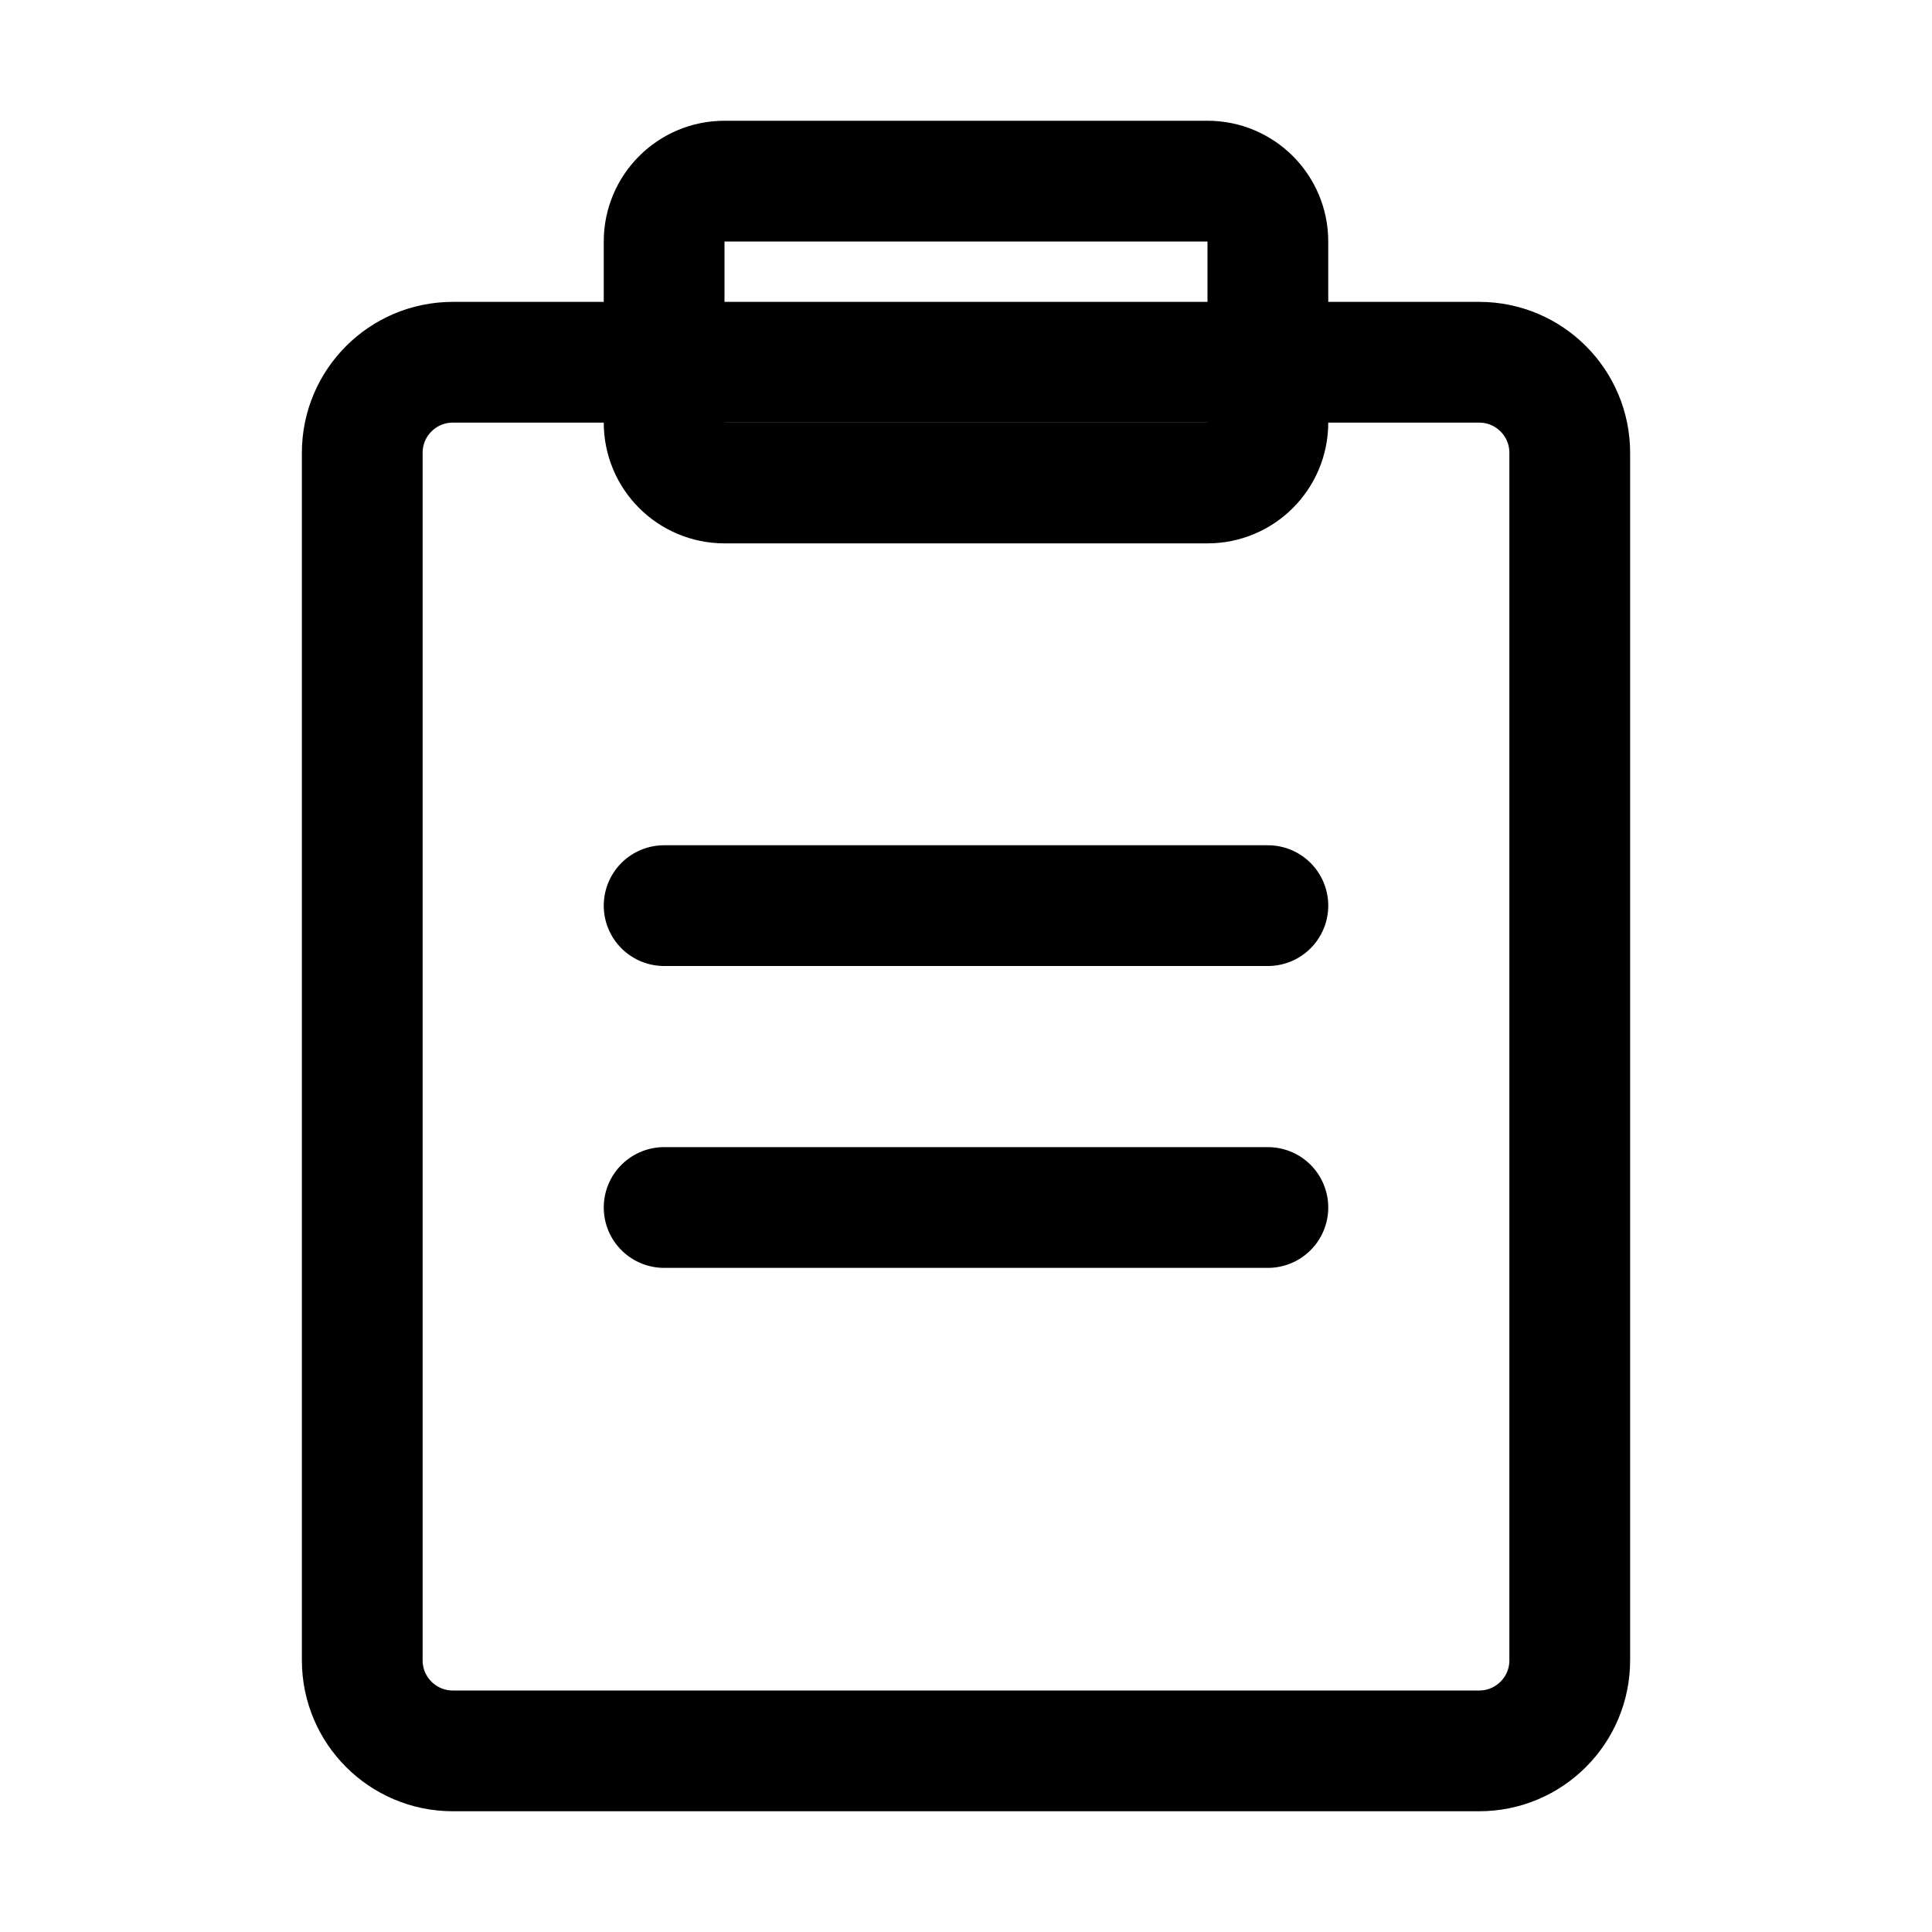
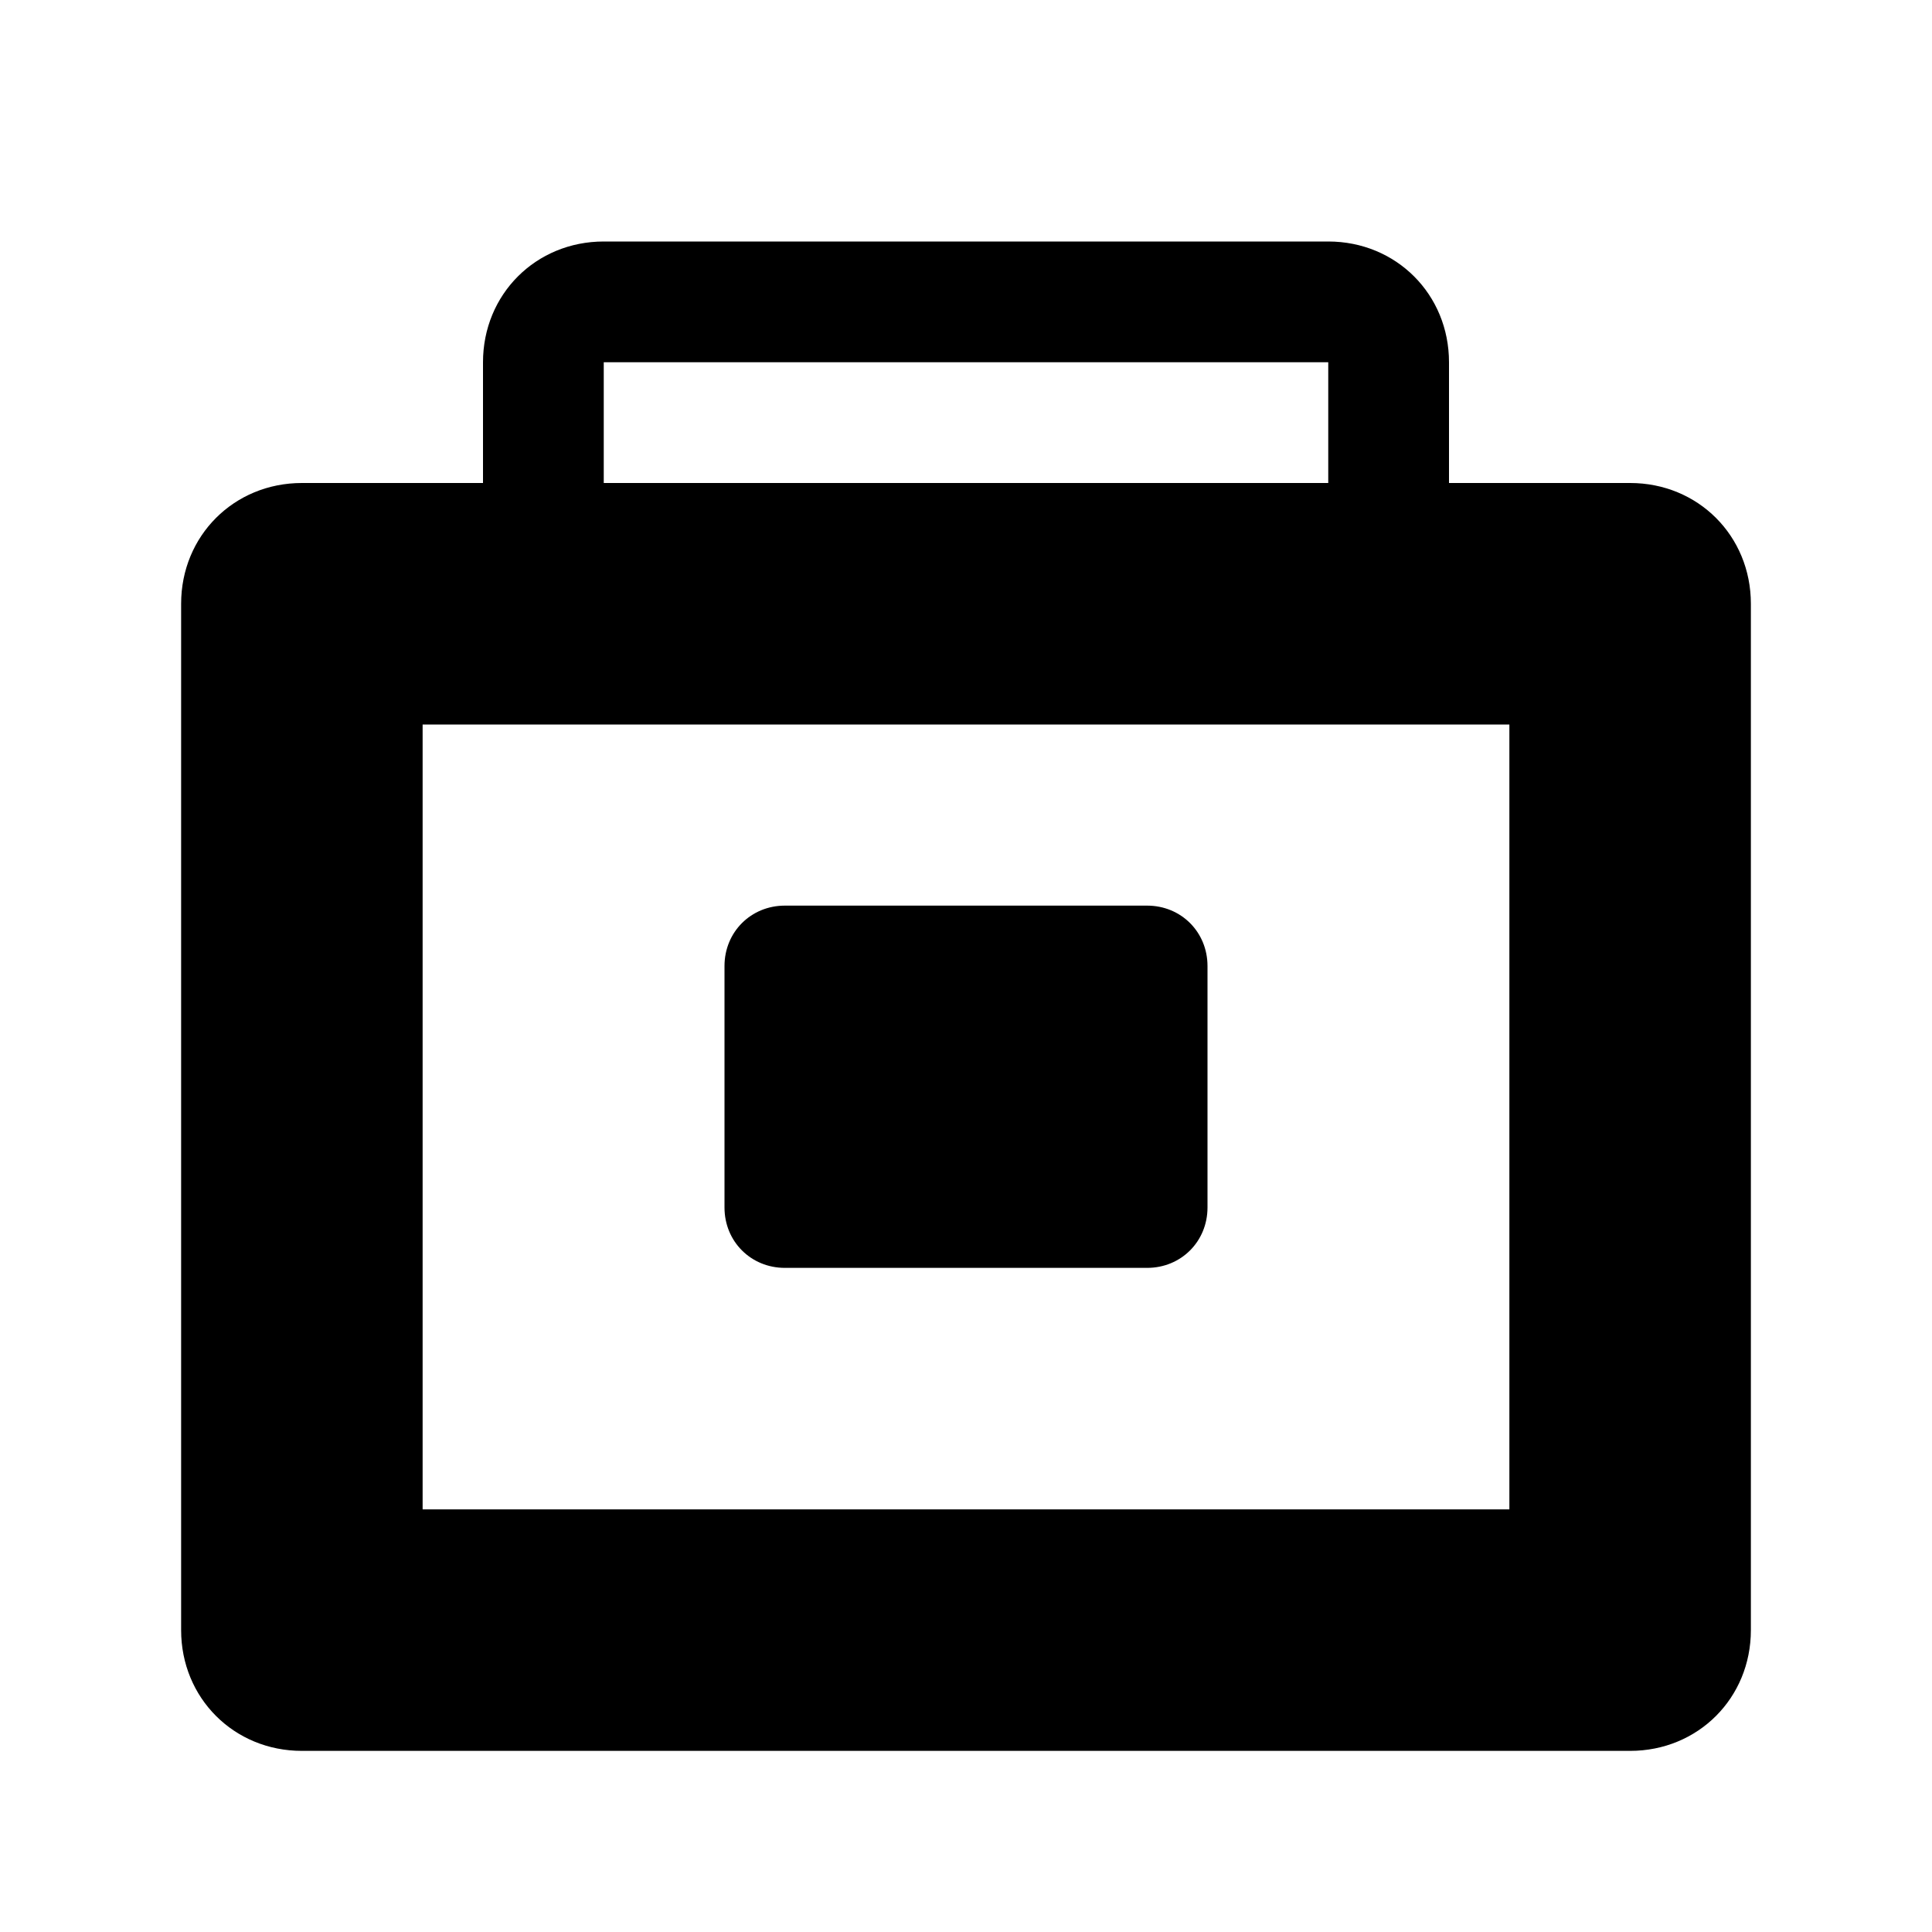
- <svg xmlns="http://www.w3.org/2000/svg" viewBox="0 0 1024 1024" fill="none" stroke="black" stroke-width="64" stroke-linecap="round" stroke-linejoin="round">
-   <rect x="192" y="192" width="640" height="736" rx="48" />
-   <rect x="352" y="96" width="320" height="160" rx="32" />
-   <line x1="352" y1="480" x2="672" y2="480" />
-   <line x1="352" y1="640" x2="672" y2="640" />
+ <svg xmlns="http://www.w3.org/2000/svg" viewBox="0 0 1024 1024">
+   <path fill="black" d="M320 128c-36 0-64 28-64 64v64H160c-36 0-64 28-64 64v544c0 36 28 64 64 64h704c36 0 64-28 64-64V320c0-36-28-64-64-64H768v-64c0-36-28-64-64-64H320zm0 64h384v64H320v-64zm-96 192h576v416H224V384zm192 96c-18 0-32 14-32 32v128c0 18 14 32 32 32h192c18 0 32-14 32-32V512c0-18-14-32-32-32H416z" />
</svg>
